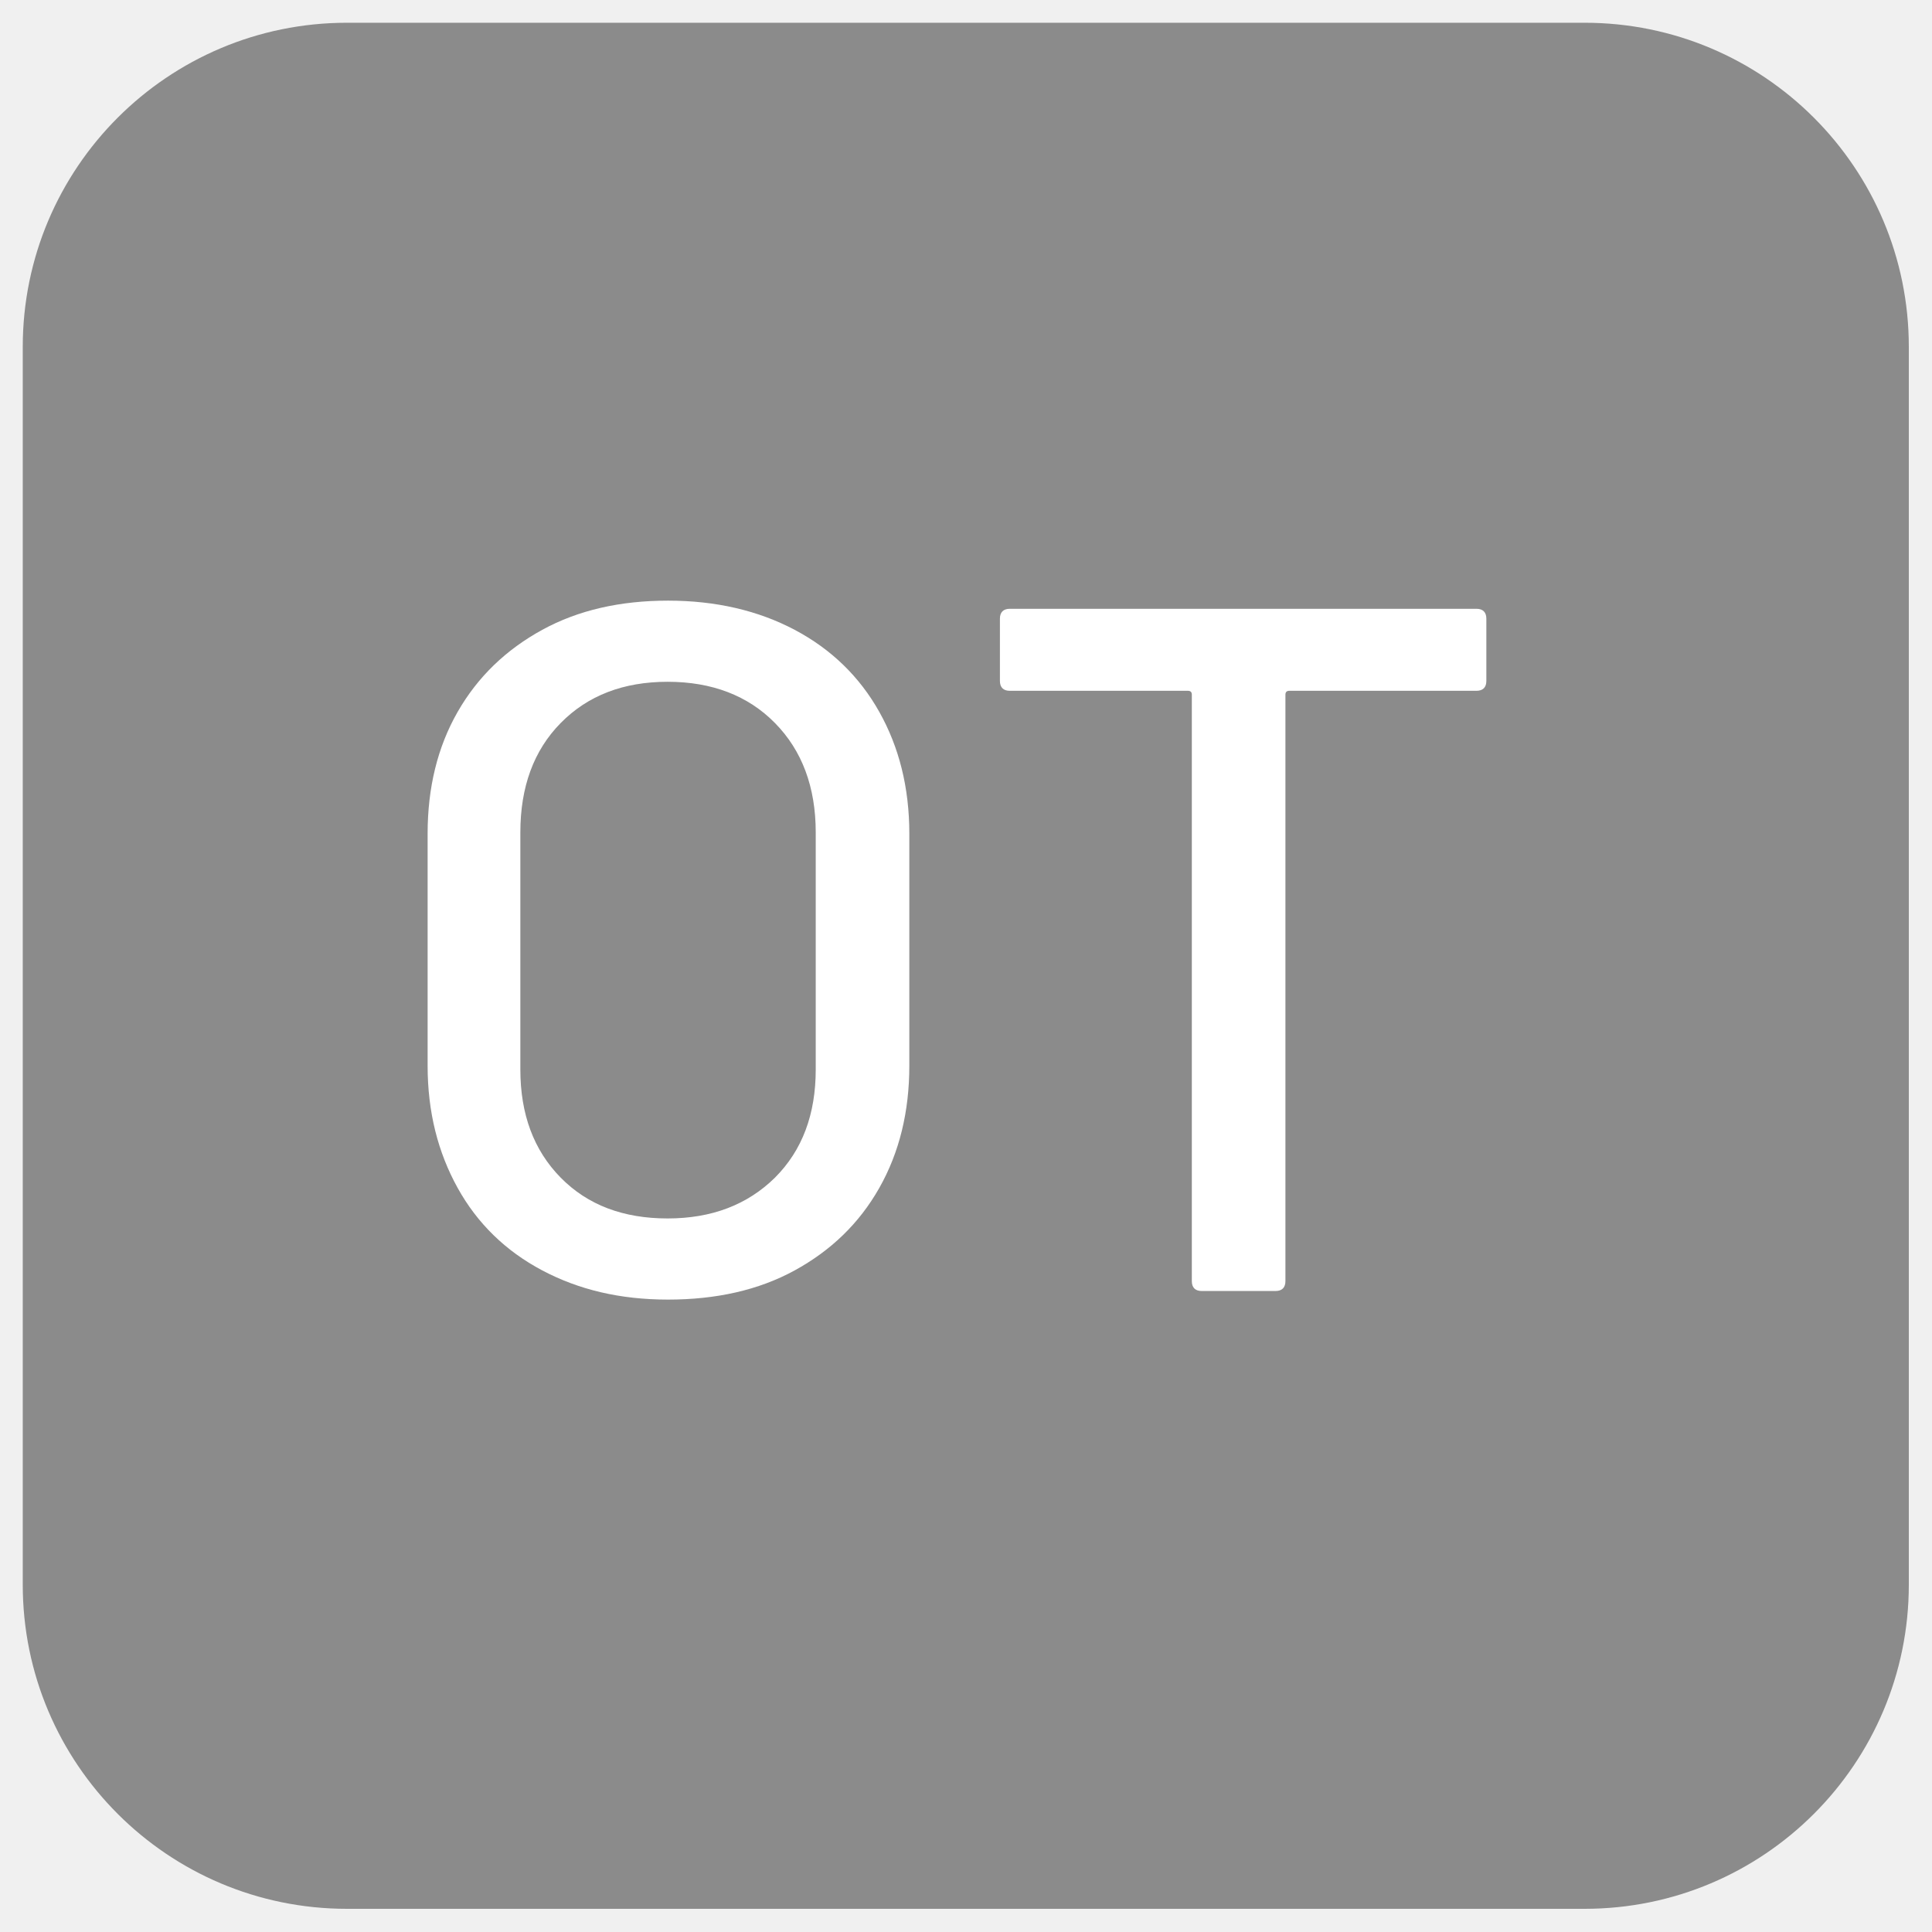
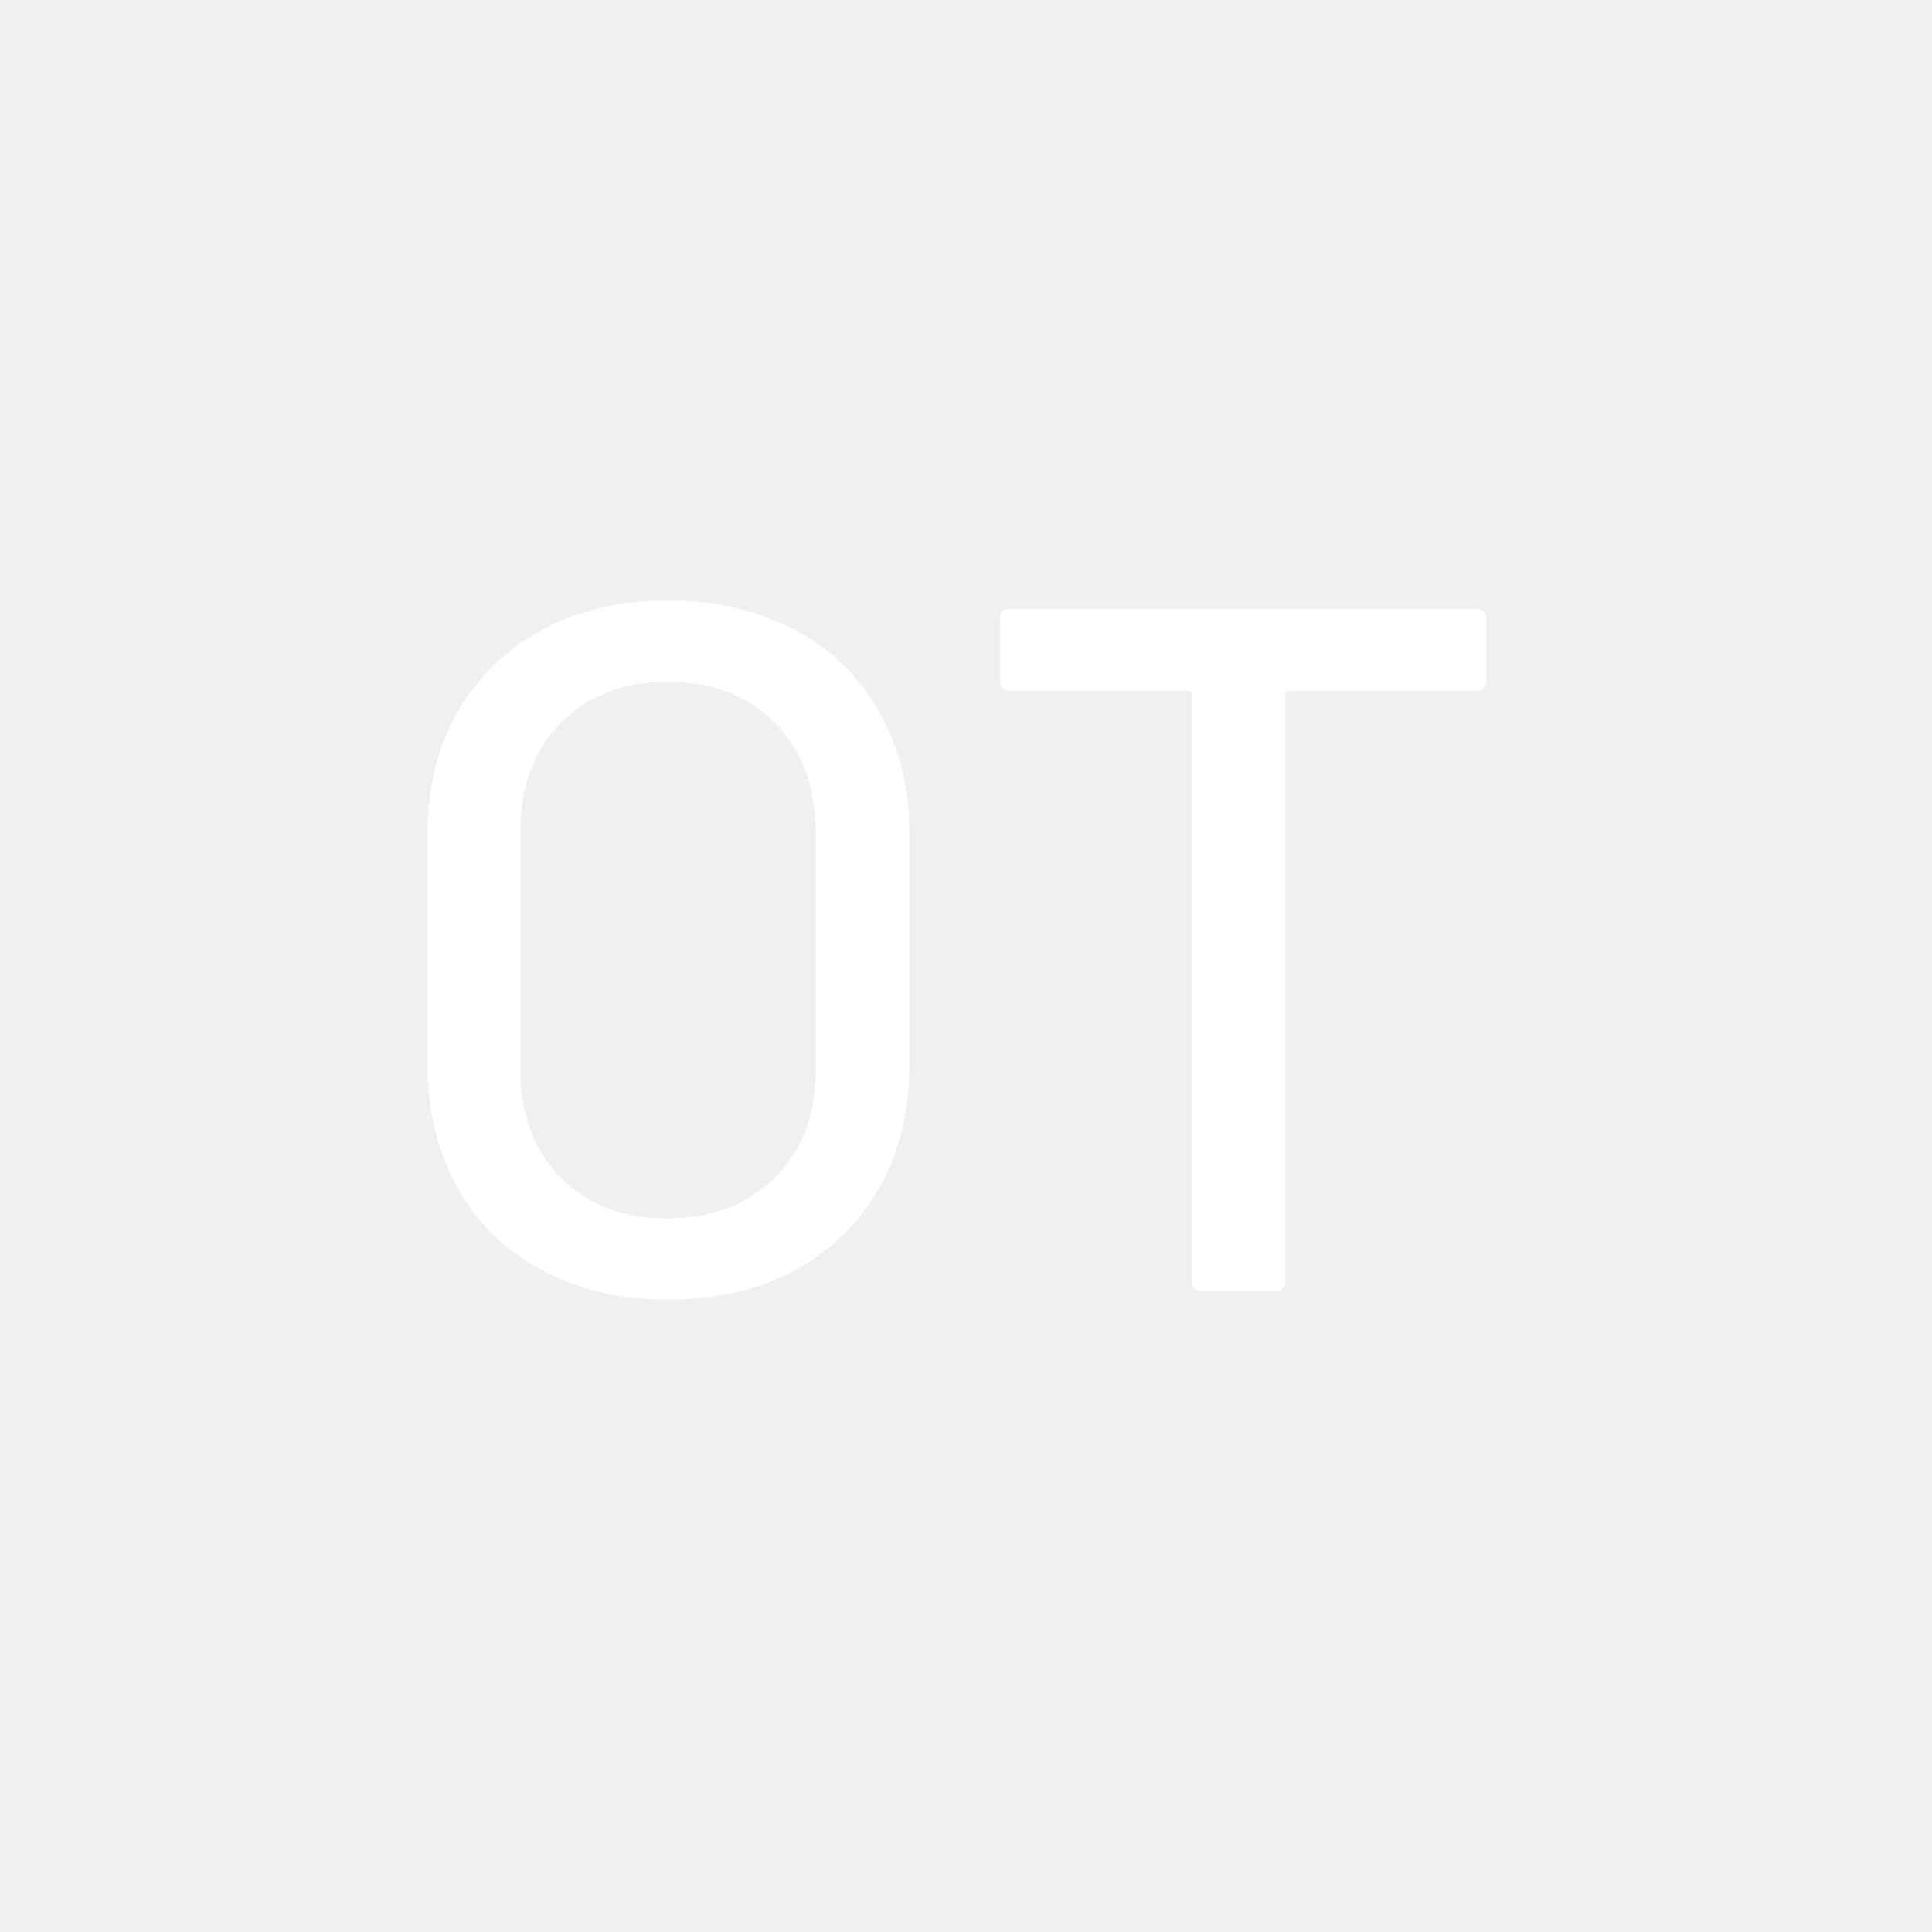
<svg xmlns="http://www.w3.org/2000/svg" id="Capa_1" data-name="Capa 1" viewBox="0 0 45 45">
  <defs>
    <style>
      .cls-1 {
        fill: #fff;
-       }
- 
-       .cls-1, .cls-2 {
        stroke-width: 0px;
-       }
- 
-       .cls-2 {
-         fill: #8b8b8b;
      }
    </style>
  </defs>
-   <rect class="cls-2" x=".53" y=".53" width="43.93" height="43.93" rx="7.55" ry="7.55" />
-   <g>
-     <path class="cls-1" d="m12.63,29.59c-.85-.45-1.51-1.09-1.97-1.92s-.7-1.77-.7-2.85v-5.4c0-1.07.23-2.02.7-2.84s1.13-1.45,1.97-1.91,1.82-.68,2.93-.68,2.1.23,2.95.68,1.51,1.09,1.97,1.91.7,1.76.7,2.84v5.4c0,1.07-.23,2.02-.7,2.85s-1.13,1.46-1.97,1.92-1.83.68-2.95.68-2.08-.23-2.93-.68Zm5.42-2.16c.64-.64.95-1.48.95-2.52v-5.52c0-1.06-.32-1.91-.95-2.55-.63-.64-1.47-.96-2.5-.96s-1.86.32-2.49.96-.94,1.49-.94,2.55v5.52c0,1.04.31,1.88.94,2.52.63.64,1.46.95,2.49.95s1.86-.32,2.5-.95Z" />
-     <path class="cls-1" d="m34.62,14.41v1.45c0,.15-.08.23-.23.23h-4.36c-.06,0-.09.03-.09.09v13.66c0,.15-.08.23-.23.23h-1.72c-.15,0-.23-.08-.23-.23v-13.66c0-.06-.03-.09-.09-.09h-4.15c-.15,0-.23-.08-.23-.23v-1.45c0-.15.08-.23.23-.23h10.87c.15,0,.23.08.23.23Z" />
-   </g>
+   <path class="cls-1" d="m12.63,29.59c-.85-.45-1.51-1.09-1.97-1.92s-.7-1.77-.7-2.85v-5.4c0-1.07.23-2.02.7-2.84s1.13-1.45,1.97-1.91,1.82-.68,2.93-.68,2.1.23,2.95.68,1.51,1.09,1.97,1.91.7,1.76.7,2.84v5.4c0,1.07-.23,2.02-.7,2.85s-1.13,1.46-1.97,1.92-1.83.68-2.95.68-2.08-.23-2.93-.68Zm5.42-2.16c.64-.64.95-1.48.95-2.52v-5.52c0-1.06-.32-1.91-.95-2.55-.63-.64-1.47-.96-2.5-.96s-1.86.32-2.49.96-.94,1.49-.94,2.55v5.52c0,1.04.31,1.88.94,2.52.63.64,1.46.95,2.49.95s1.86-.32,2.5-.95Z" />
+   <path class="cls-1" d="m34.62,14.41v1.45c0,.15-.08.23-.23.23h-4.36c-.06,0-.09.03-.09.09v13.66c0,.15-.08.23-.23.23h-1.72c-.15,0-.23-.08-.23-.23v-13.66c0-.06-.03-.09-.09-.09h-4.15c-.15,0-.23-.08-.23-.23v-1.45c0-.15.08-.23.23-.23h10.87c.15,0,.23.08.23.23Z" />
</svg>
